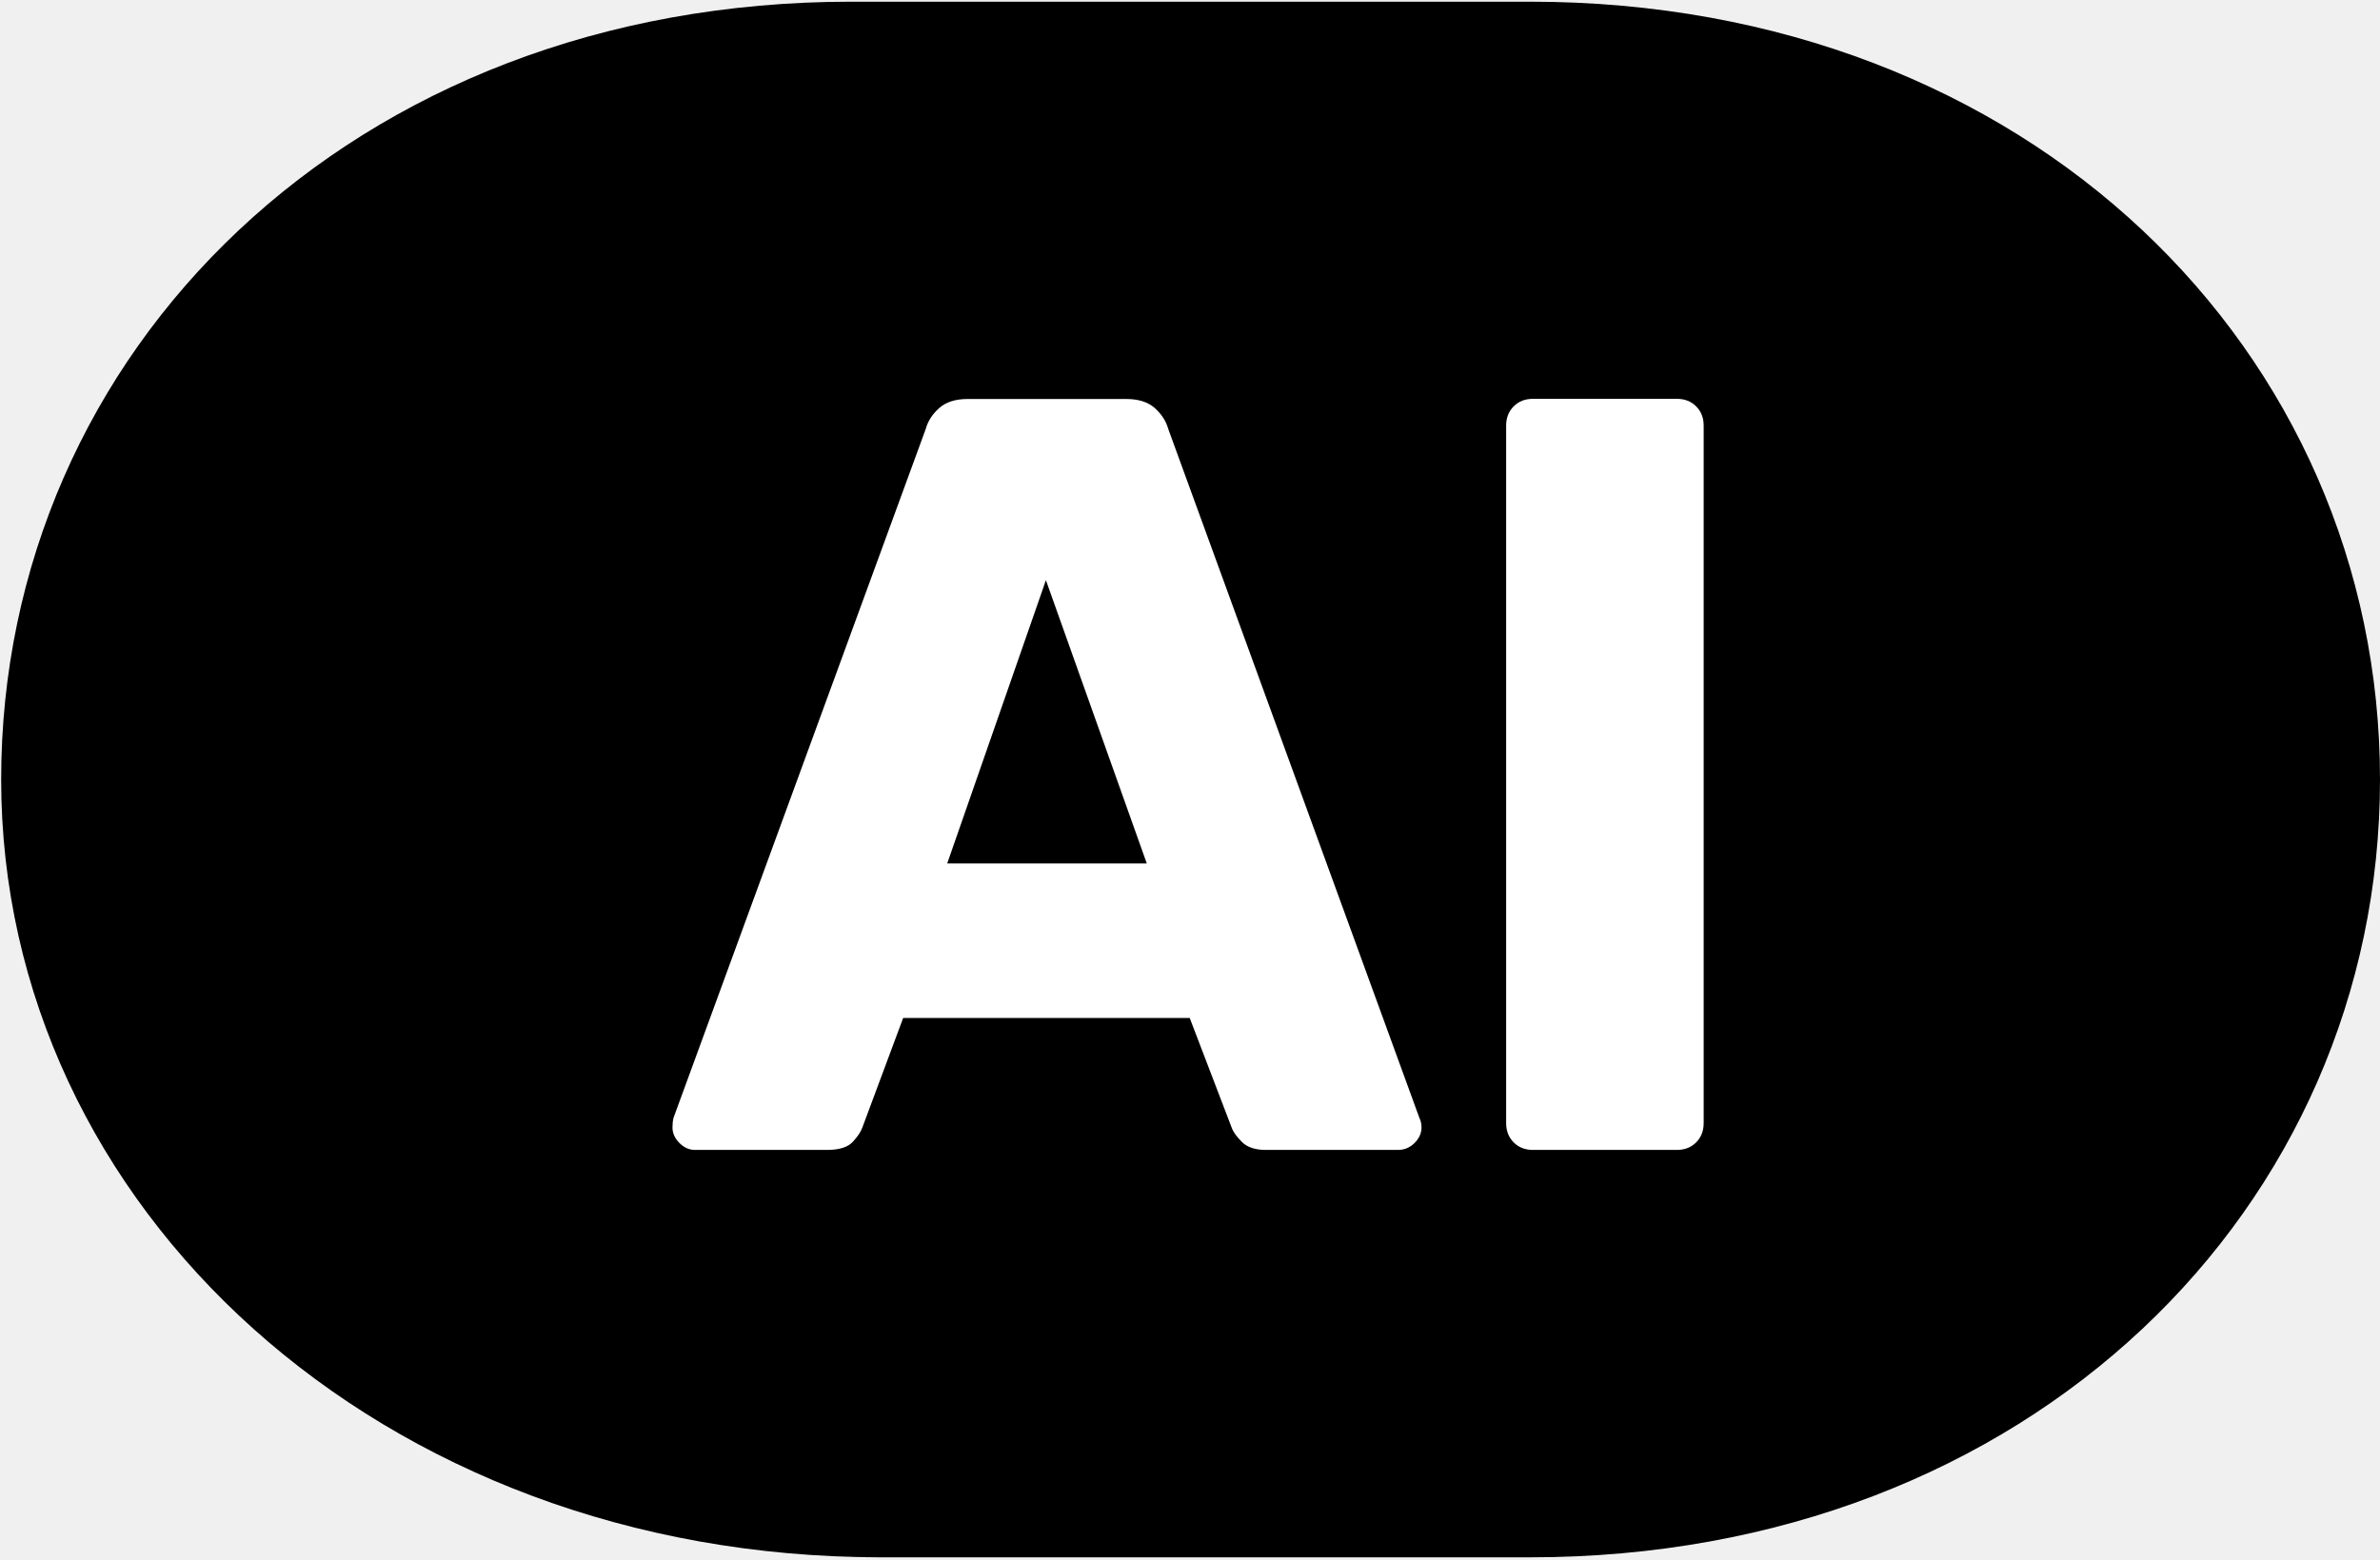
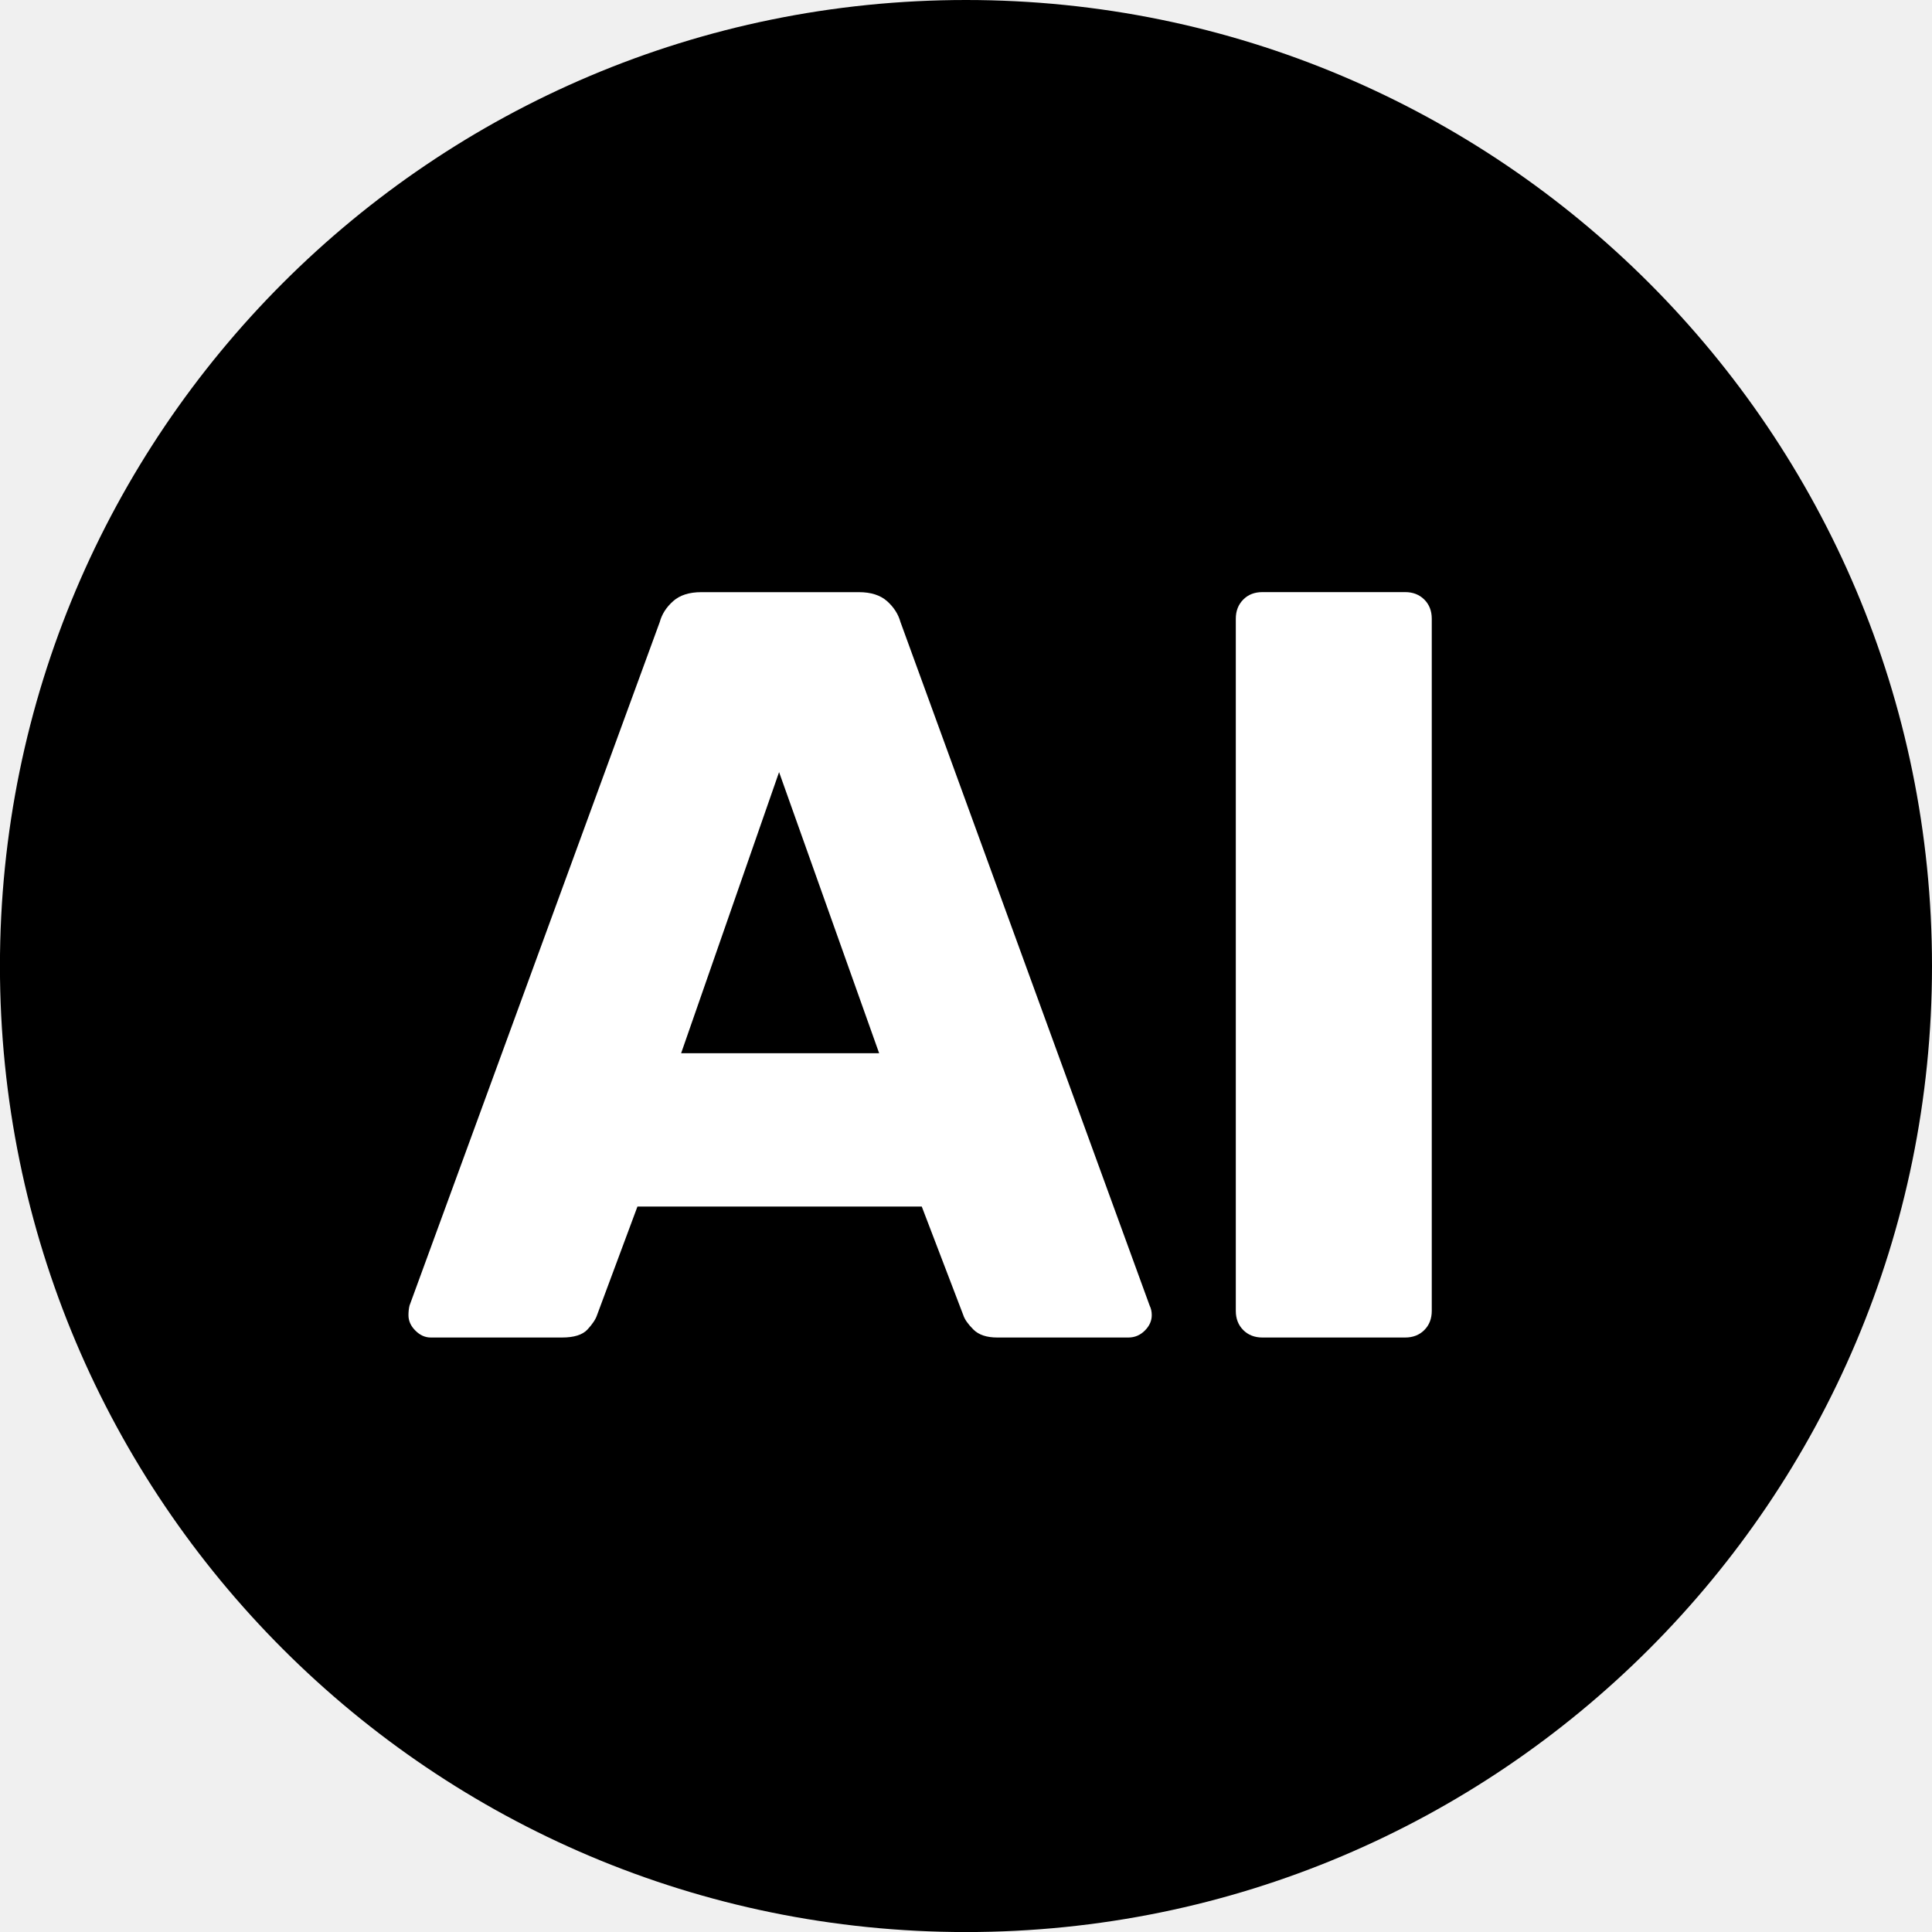
- <svg xmlns="http://www.w3.org/2000/svg" viewBox="207.10 144.07 407.50 267.13" role="img">
-   <path fill="#000" fill-rule="evenodd" d="M352.84,410.77h116.22c85.55,0,145.54-59.94,145.54-133.2h0c0-73.27-59.99-133.21-145.54-133.21H352.84c-85.55,0-145.54,59.94-145.54,133.2h0c0,73.26,64.99,133.2,150.54,133.2" />
+ <svg xmlns="http://www.w3.org/2000/svg" viewBox="89.29 100.72 365.48 365.48" role="img">
+   <path fill="#000" fill-rule="evenodd" d="M272.03,100.72c100.92,0,182.74,81.82,182.74,182.75s-81.82,182.74-182.74,182.74-182.75-81.82-182.75-182.74,81.82-182.75,182.75-182.75" />
  <g>
-     <path fill="#fff" d="M326.09,341c-.98,0-1.87-.4-2.66-1.19-.8-.8-1.19-1.68-1.19-2.66,0-.61.06-1.16.18-1.65l43.18-117.96c.37-1.35,1.13-2.54,2.3-3.58,1.16-1.04,2.79-1.56,4.87-1.56h27.19c2.08,0,3.7.52,4.87,1.56,1.16,1.04,1.93,2.24,2.3,3.58l42.99,117.96c.24.49.37,1.04.37,1.65,0,.98-.4,1.87-1.19,2.66-.8.8-1.75,1.19-2.85,1.19h-22.6c-1.84,0-3.22-.46-4.13-1.38-.92-.92-1.5-1.75-1.75-2.48l-7.17-18.74h-49.06l-6.98,18.74c-.25.73-.8,1.56-1.65,2.48-.86.92-2.33,1.38-4.41,1.38h-22.6ZM369.27,291.94h34.18l-17.27-48.51-16.9,48.51Z" />
-     <path fill="#fff" d="M469.58,341c-1.35,0-2.45-.43-3.31-1.29-.86-.86-1.29-1.96-1.29-3.31v-119.43c0-1.35.43-2.45,1.29-3.31s1.96-1.29,3.31-1.29h24.62c1.35,0,2.45.43,3.31,1.29.86.86,1.29,1.96,1.29,3.31v119.43c0,1.35-.43,2.45-1.29,3.31s-1.96,1.29-3.31,1.29h-24.62Z" />
+     <path fill="#fff" d="M170.79,353.74c-1.08,0-2.05-.43-2.92-1.31-.88-.87-1.31-1.84-1.31-2.92,0-.67.07-1.27.2-1.81l47.34-129.32c.4-1.48,1.24-2.79,2.52-3.93,1.27-1.14,3.05-1.71,5.34-1.71h29.81c2.28,0,4.06.57,5.34,1.71,1.27,1.14,2.11,2.45,2.52,3.93l47.14,129.32c.27.54.4,1.14.4,1.81,0,1.08-.44,2.05-1.31,2.92s-1.91,1.31-3.12,1.31h-24.78c-2.01,0-3.52-.5-4.53-1.51-1.01-1.01-1.65-1.91-1.91-2.72l-7.86-20.55h-53.78l-7.65,20.55c-.27.81-.88,1.71-1.81,2.72-.94,1.01-2.55,1.51-4.83,1.51h-24.78ZM218.13,299.96h37.47l-18.93-53.18-18.53,53.18Z" />
+     <path fill="#fff" d="M328.11,353.74c-1.48,0-2.69-.47-3.63-1.41-.94-.94-1.41-2.15-1.41-3.63v-130.93c0-1.48.47-2.68,1.41-3.63s2.15-1.41,3.63-1.41h26.99c1.48,0,2.68.47,3.63,1.41.94.94,1.41,2.15,1.41,3.63v130.93c0,1.48-.47,2.69-1.41,3.63-.94.94-2.15,1.41-3.63,1.41h-26.99Z" />
  </g>
</svg>
